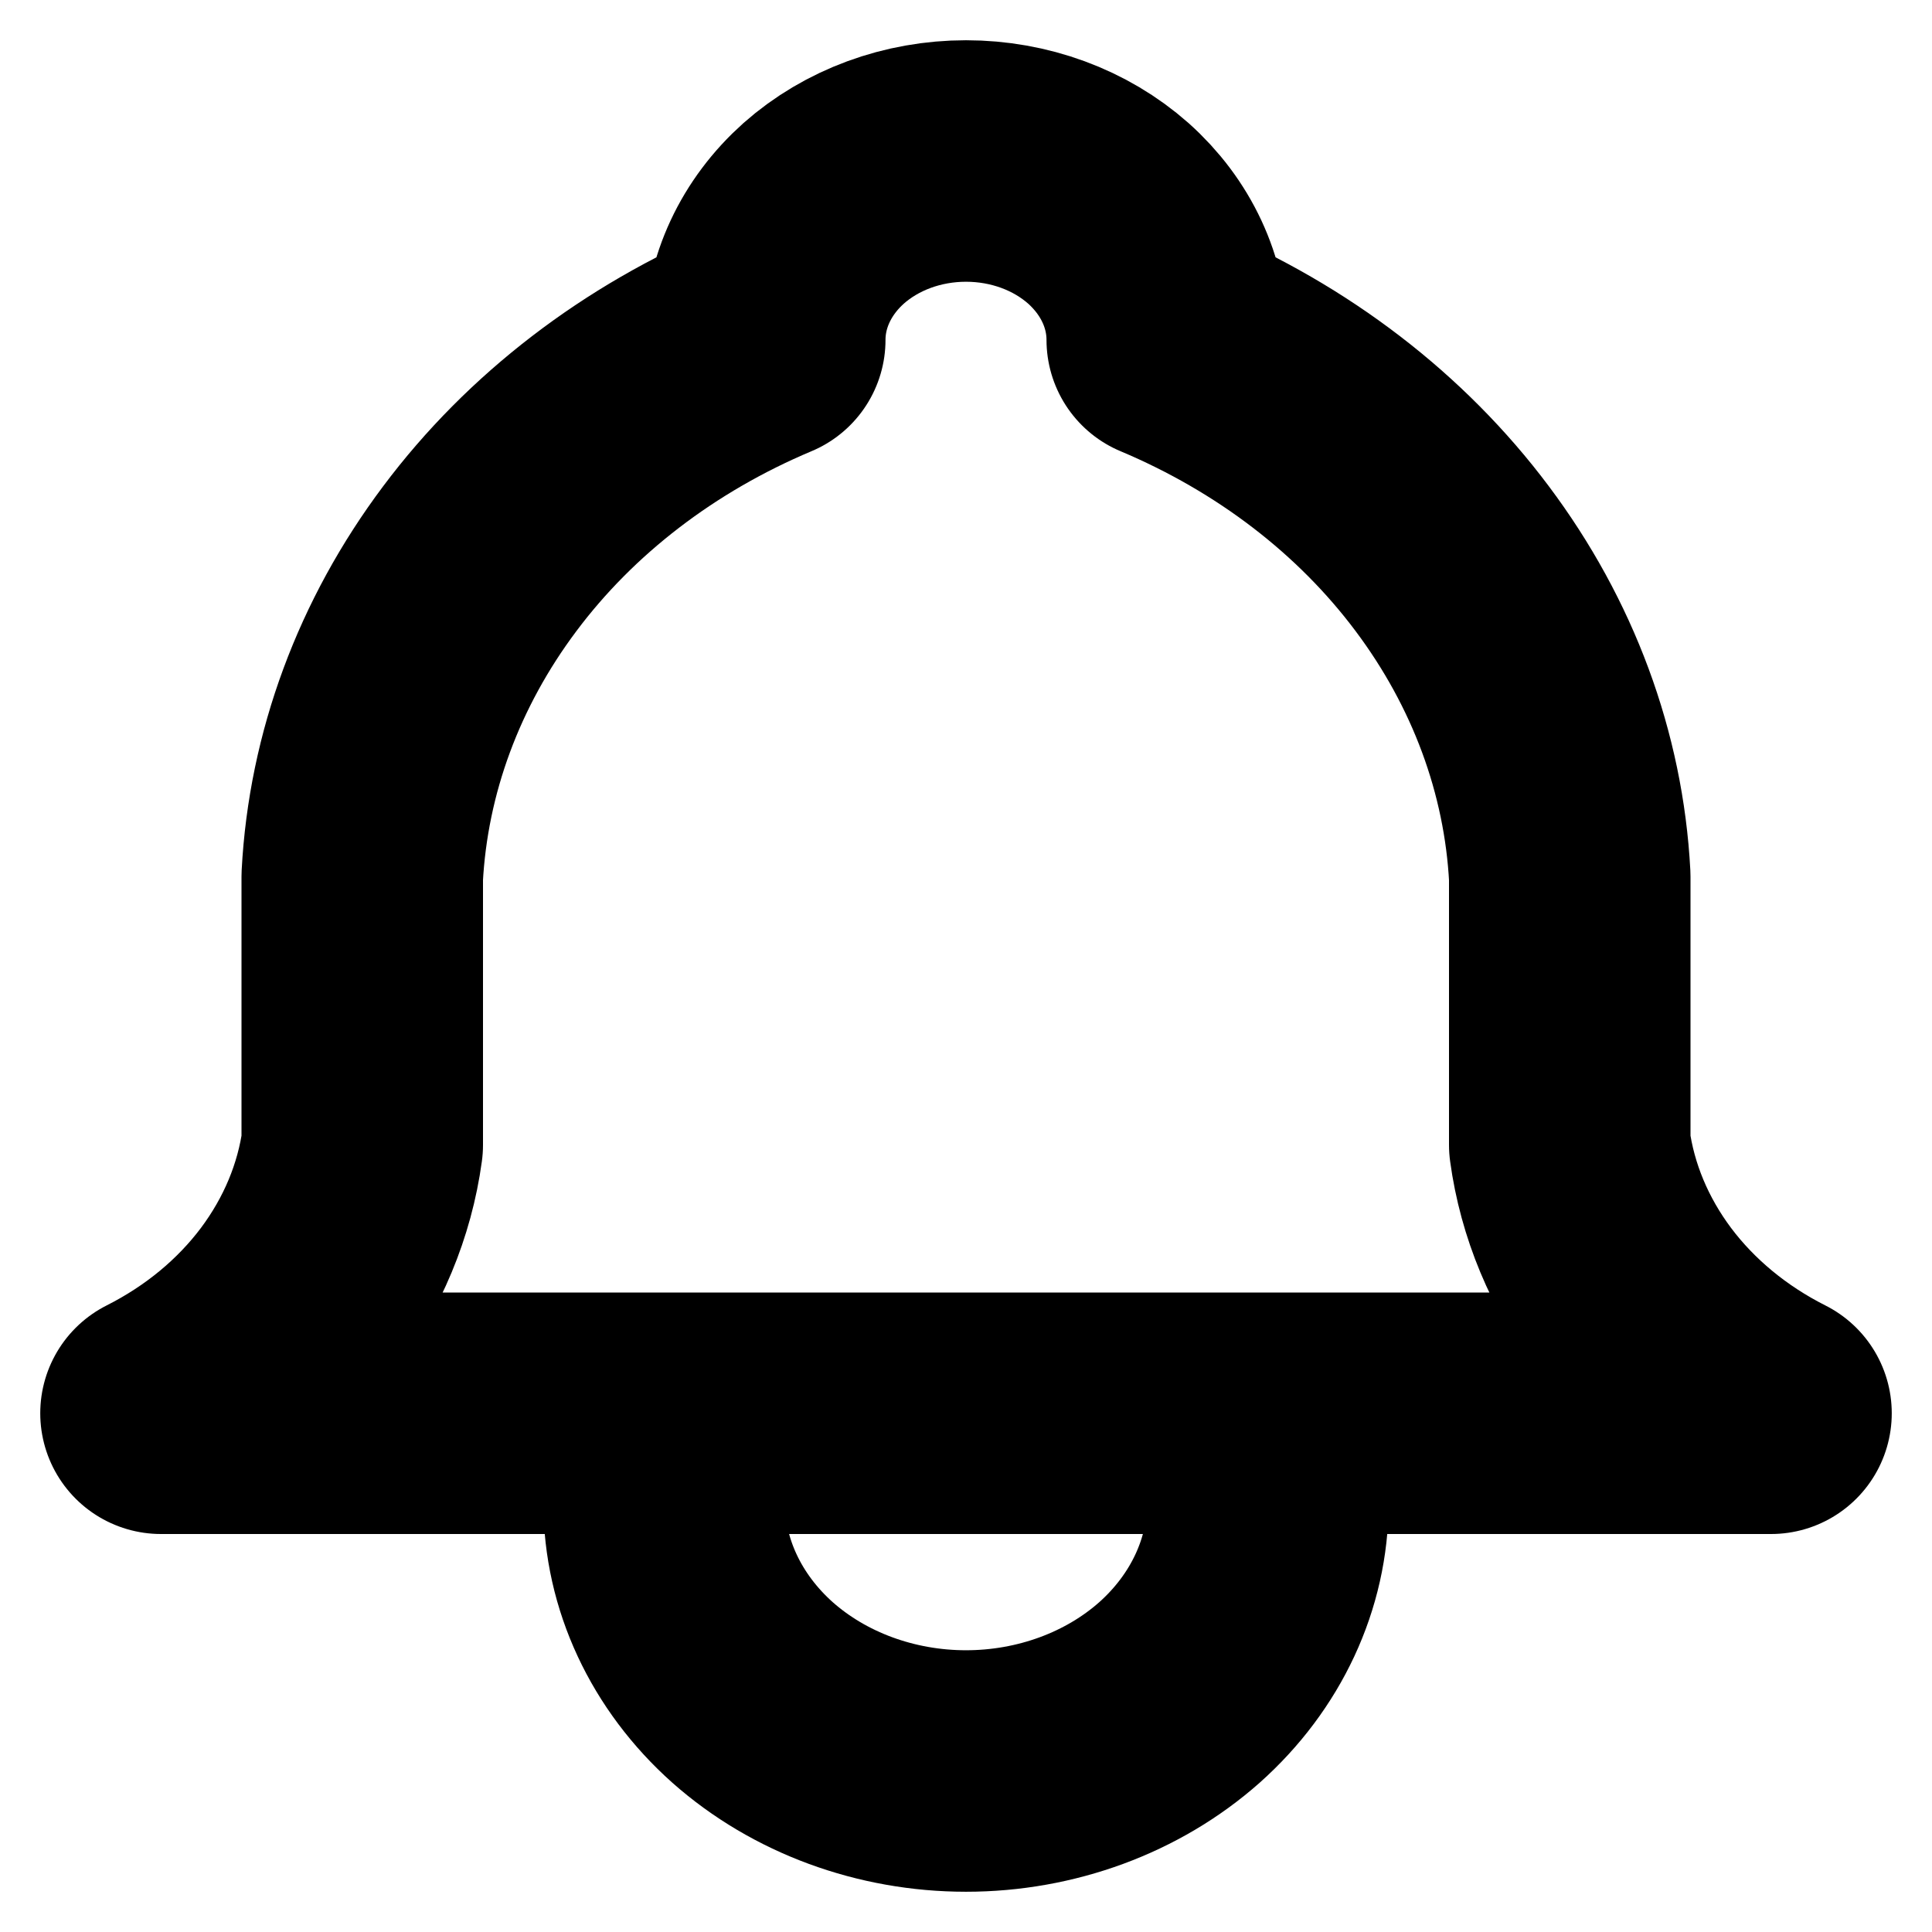
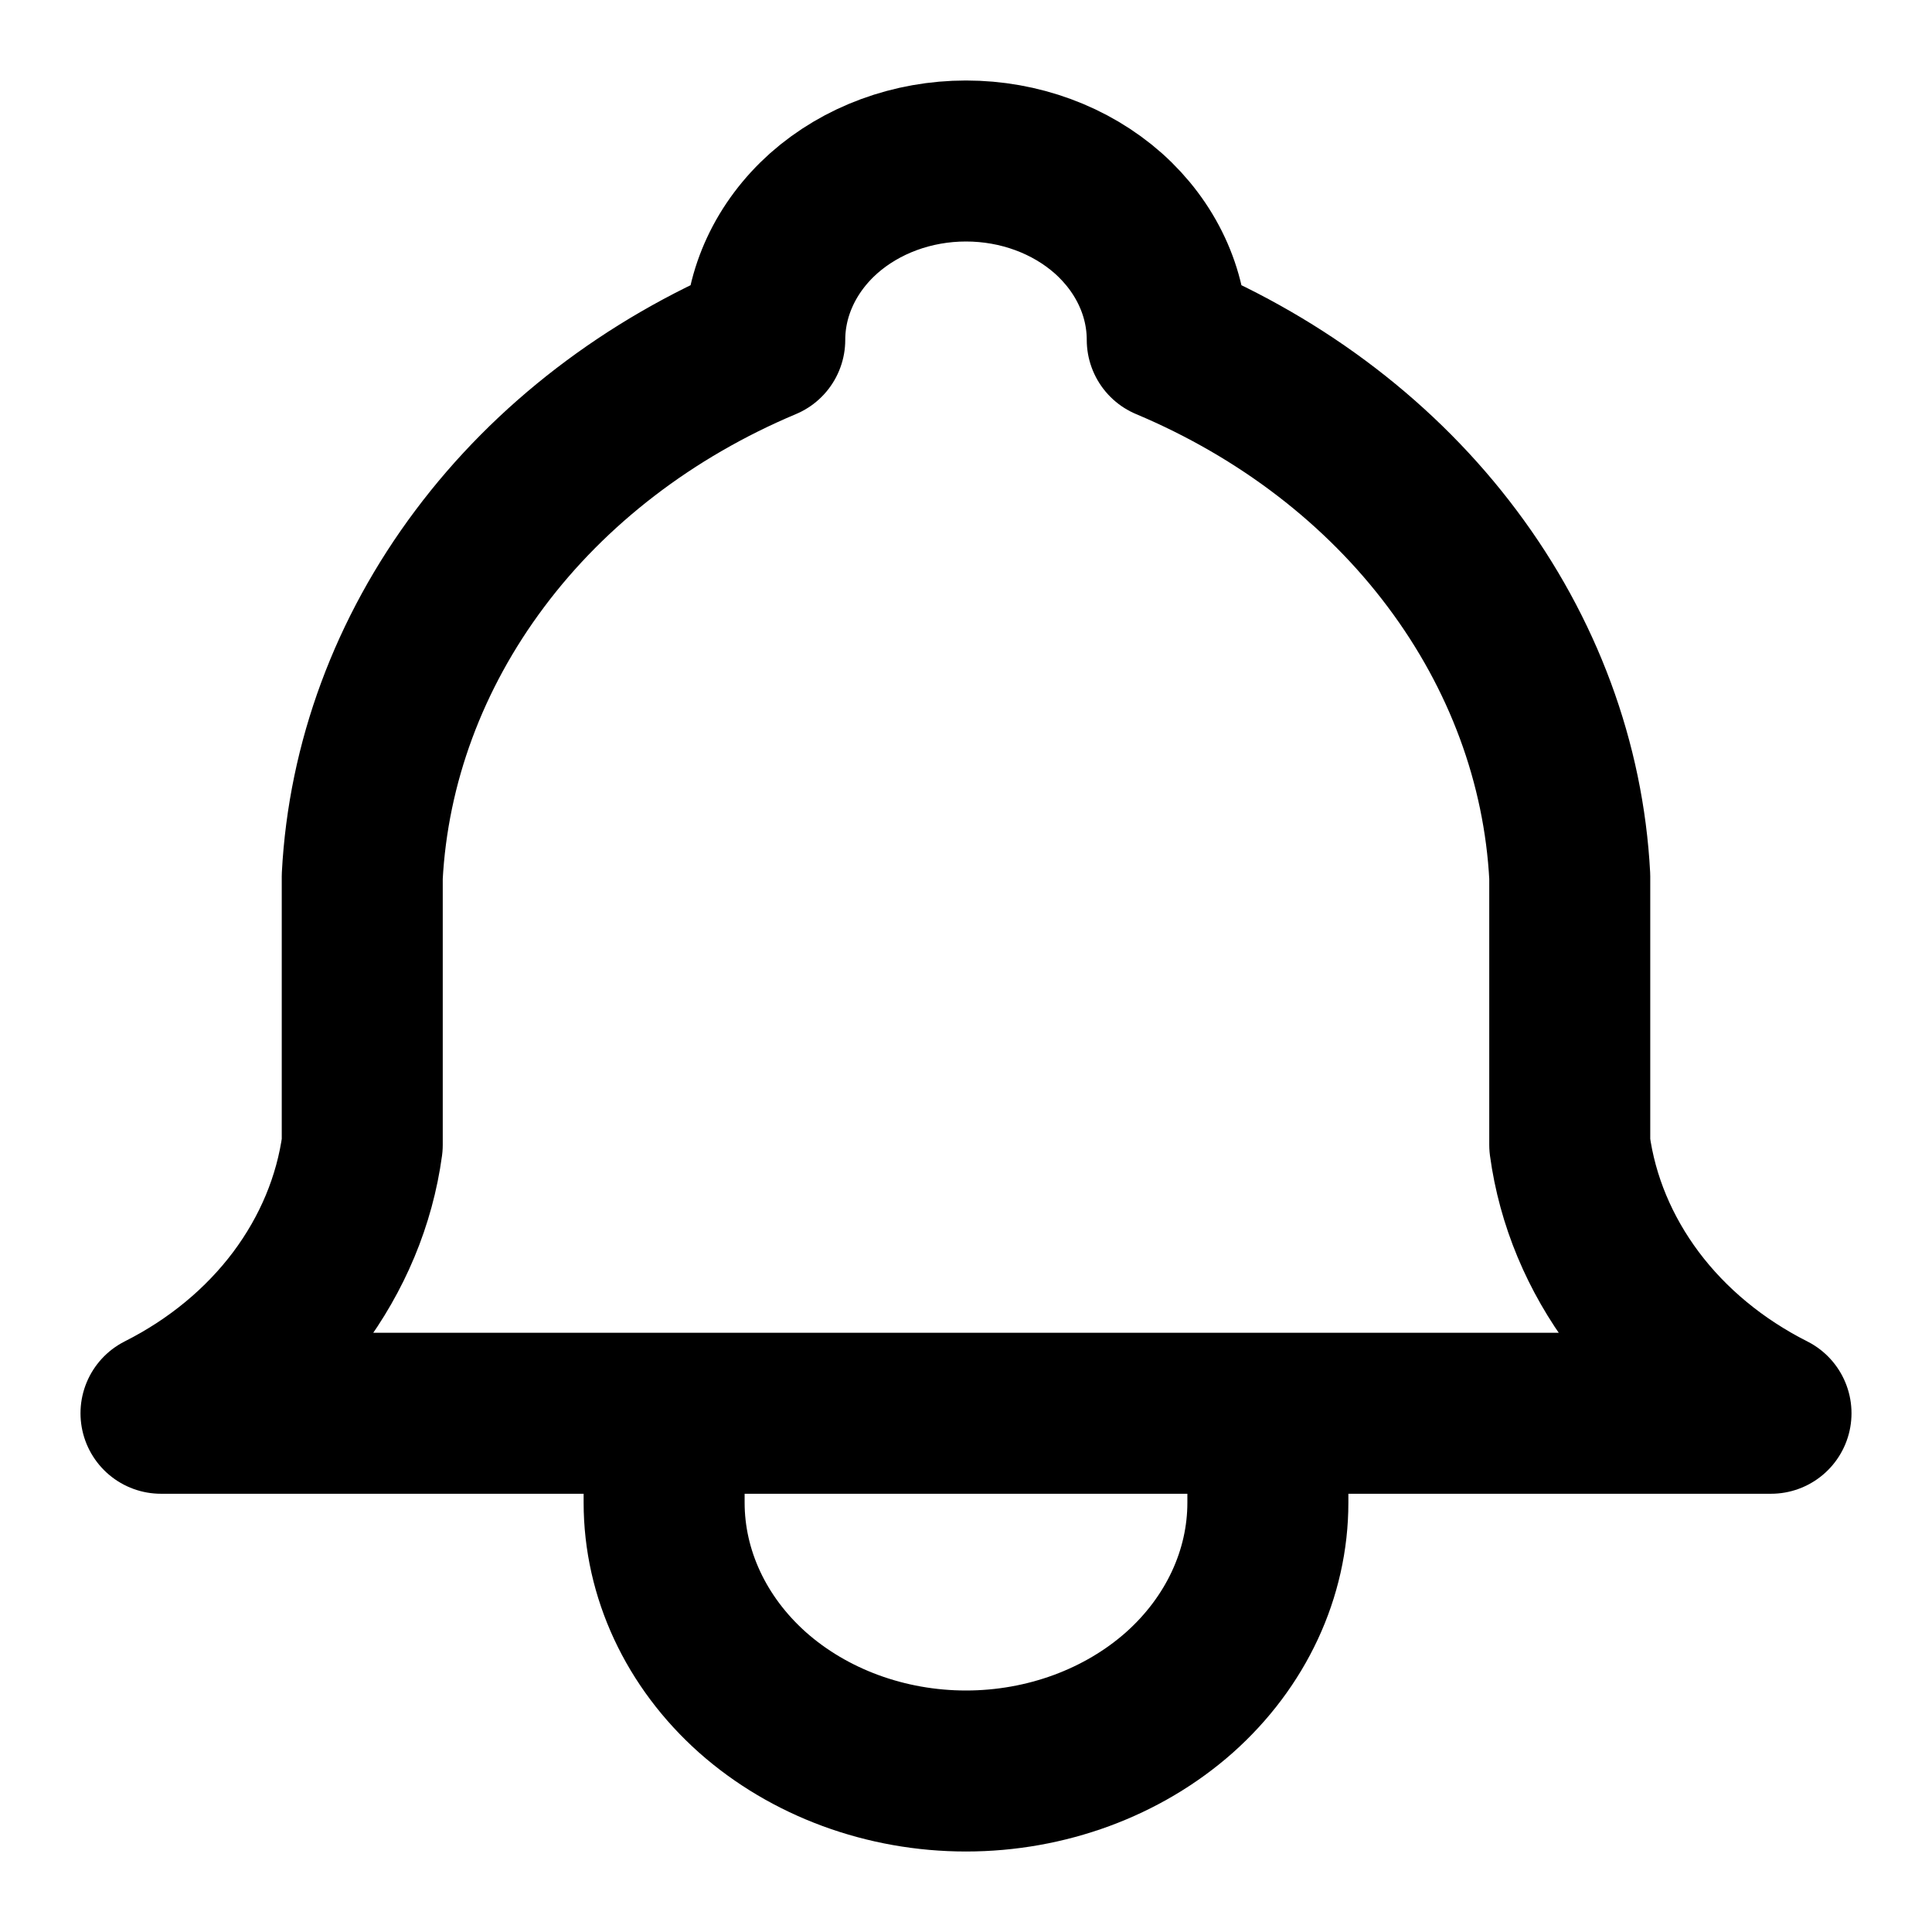
- <svg xmlns="http://www.w3.org/2000/svg" width="12" height="12" viewBox="0 0 12 12" fill="none">
-   <path d="M4.125 8.778V9.333C4.125 9.775 4.323 10.199 4.674 10.512C5.026 10.824 5.503 11 6 11C6.497 11 6.974 10.824 7.326 10.512C7.677 10.199 7.875 9.775 7.875 9.333V8.778M4.75 2.111C4.75 1.816 4.882 1.534 5.116 1.325C5.351 1.117 5.668 1 6 1C6.332 1 6.649 1.117 6.884 1.325C7.118 1.534 7.25 1.816 7.25 2.111C7.968 2.413 8.58 2.882 9.02 3.47C9.46 4.057 9.713 4.739 9.75 5.444V7.111C9.797 7.457 9.935 7.787 10.152 8.077C10.369 8.366 10.659 8.606 11 8.778H1C1.341 8.606 1.631 8.366 1.848 8.077C2.065 7.787 2.203 7.457 2.25 7.111V5.444C2.287 4.739 2.54 4.057 2.98 3.47C3.42 2.882 4.032 2.413 4.75 2.111Z" stroke="black" stroke-width="1.5" stroke-linecap="round" stroke-linejoin="round" />
+ <svg xmlns="http://www.w3.org/2000/svg" width="1em" height="1em" viewBox="0 0 12 12" fill="none">
+   <path d="M4.125 8.778V9.333C4.125 9.775 4.323 10.199 4.674 10.512C5.026 10.824 5.503 11 6 11C6.497 11 6.974 10.824 7.326 10.512C7.677 10.199 7.875 9.775 7.875 9.333V8.778M4.75 2.111C4.75 1.816 4.882 1.534 5.116 1.325C5.351 1.117 5.668 1 6 1C6.332 1 6.649 1.117 6.884 1.325C7.118 1.534 7.25 1.816 7.25 2.111C7.968 2.413 8.58 2.882 9.02 3.47C9.46 4.057 9.713 4.739 9.75 5.444V7.111C9.797 7.457 9.935 7.787 10.152 8.077C10.369 8.366 10.659 8.606 11 8.778H1C1.341 8.606 1.631 8.366 1.848 8.077C2.065 7.787 2.203 7.457 2.25 7.111V5.444C2.287 4.739 2.54 4.057 2.98 3.47C3.42 2.882 4.032 2.413 4.75 2.111Z" stroke="currentColor" stroke-width="1" stroke-linecap="round" stroke-linejoin="round" />
</svg>
